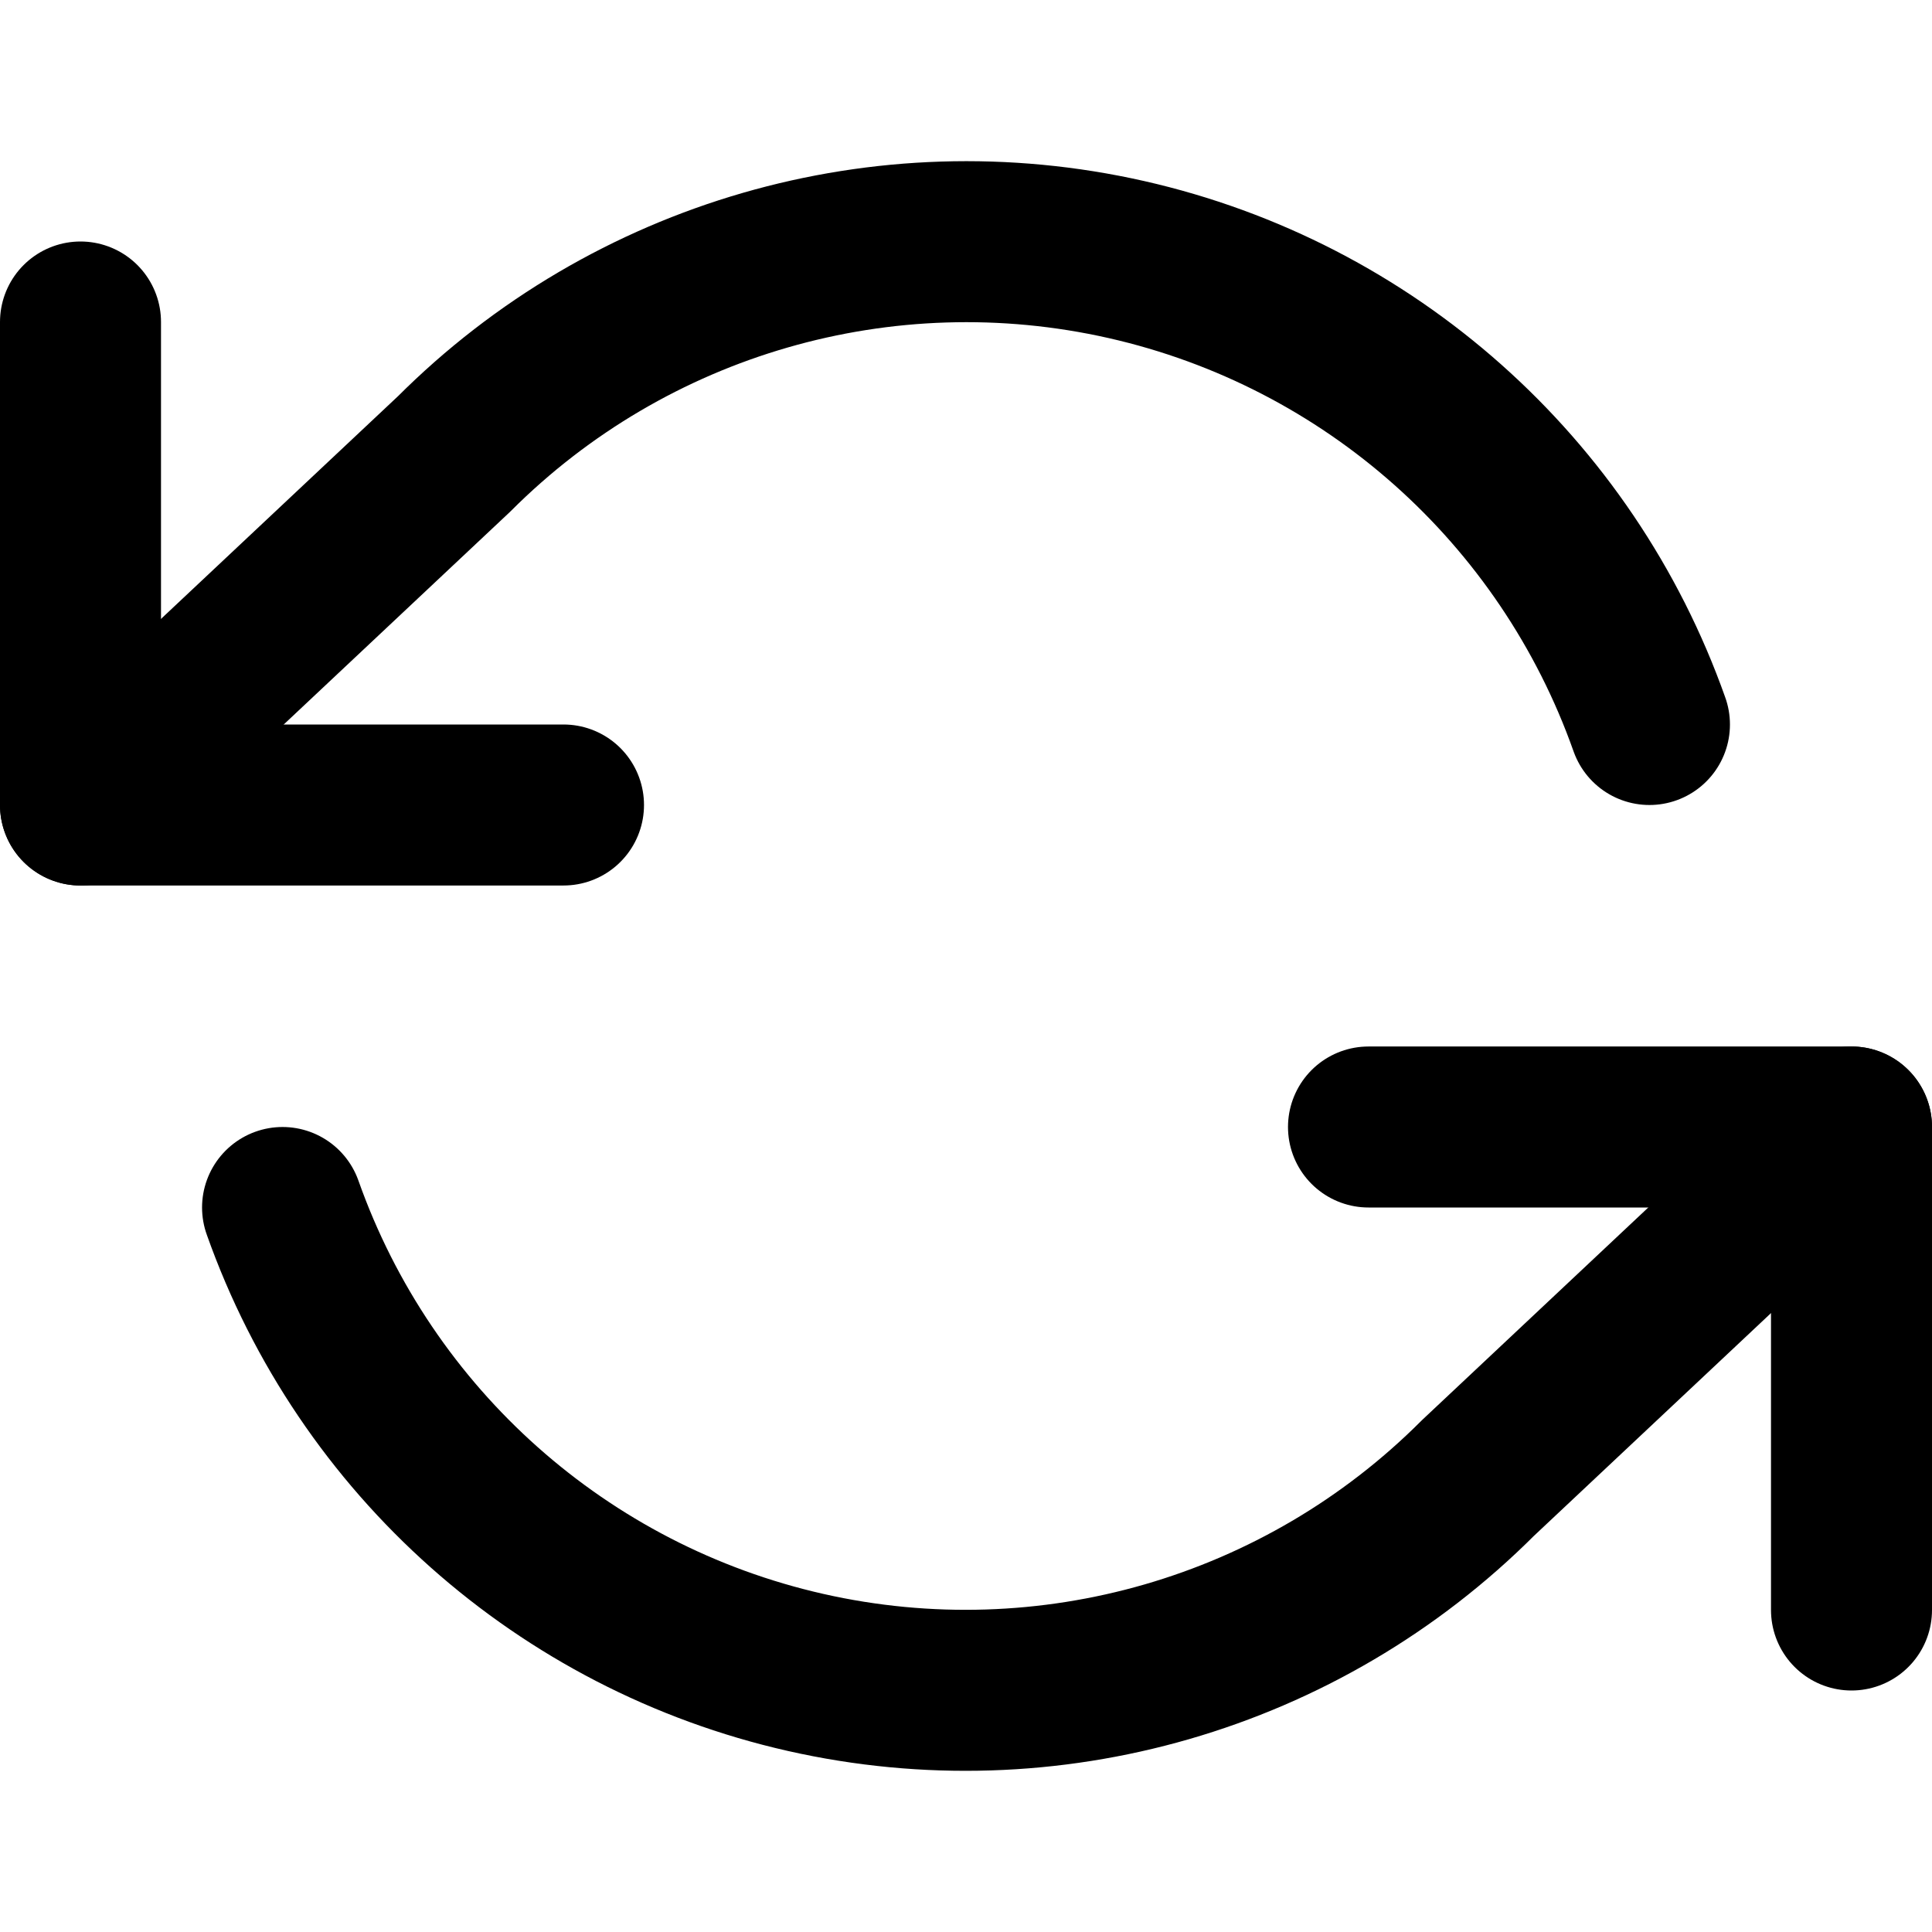
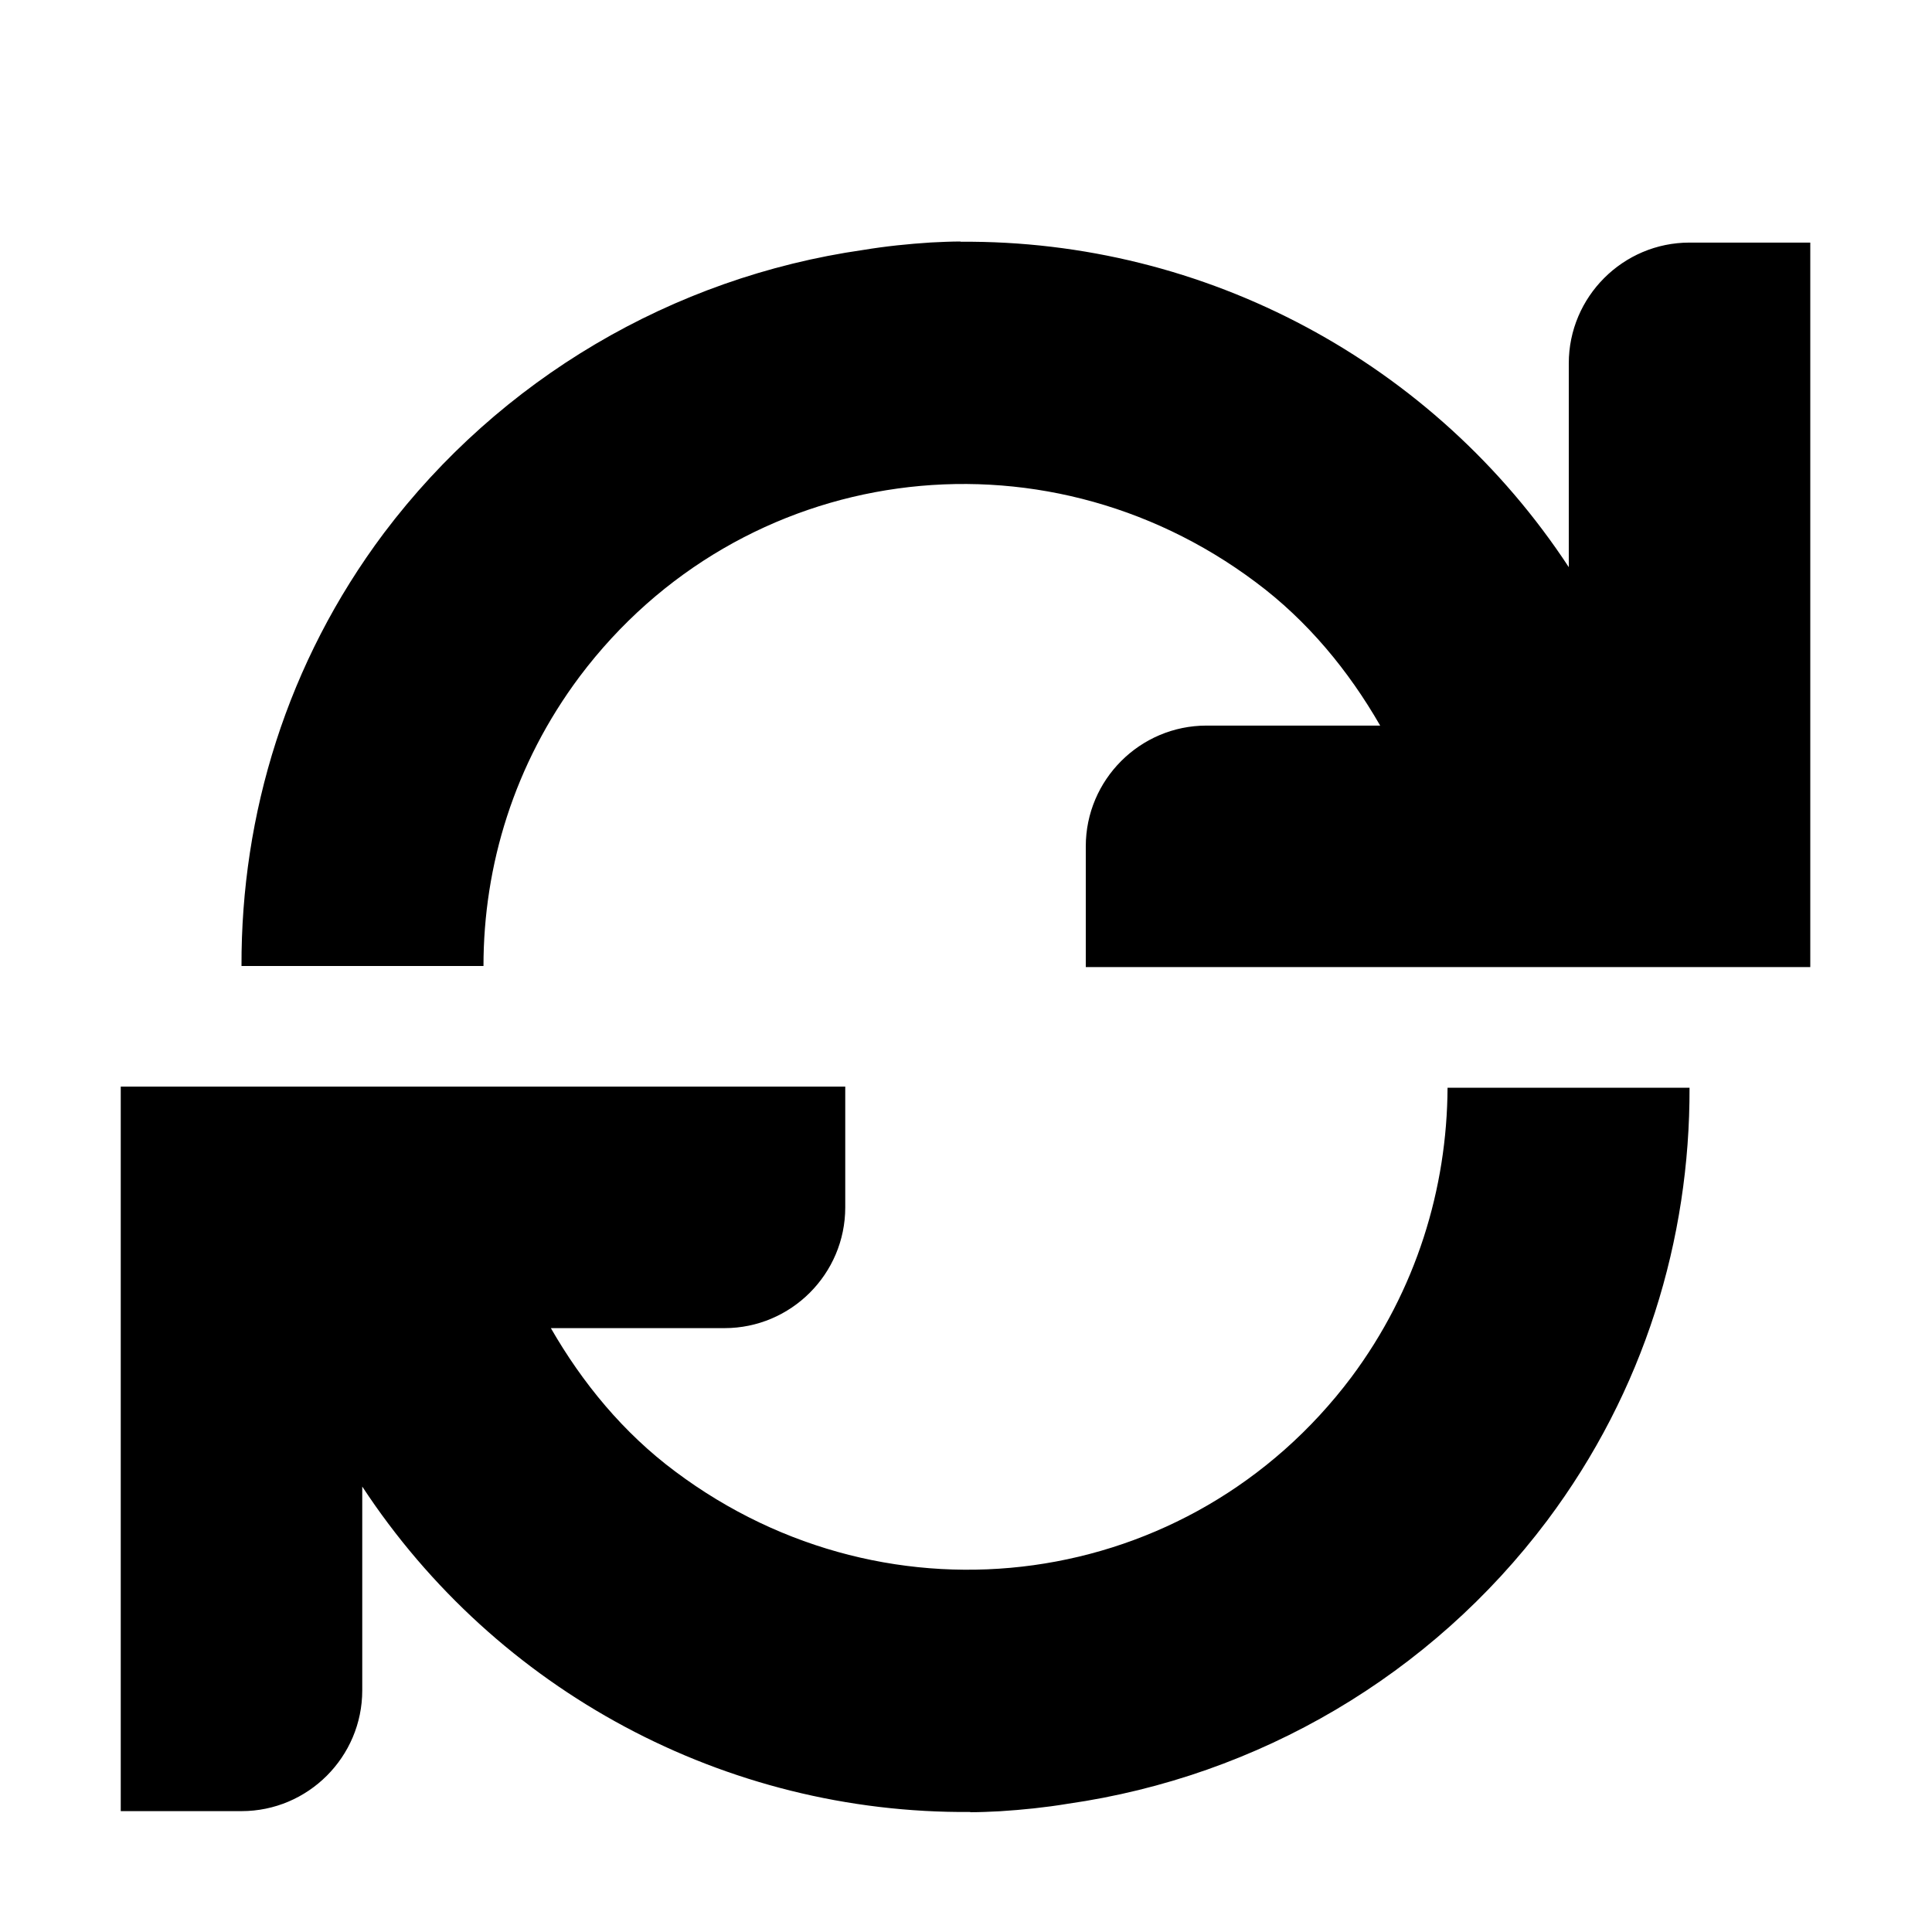
- <svg xmlns="http://www.w3.org/2000/svg" width="24" height="24" viewBox="0 0 24 24" fill="none" stroke="#000000" stroke-width="2" stroke-linecap="round" stroke-linejoin="round" class="feather feather-refresh-ccw">
-   <polyline points="1 4 1 10 7 10" />
-   <polyline points="23 20 23 14 17 14" />
-   <path d="M20.49 9A9 9 0 0 0 5.64 5.64L1 10m22 4l-4.64 4.36A9 9 0 0 1 3.51 15" />
+ <svg xmlns="http://www.w3.org/2000/svg" height="16px" viewBox="0 0 16 16" width="16px">
+   <g fill="#000000">
+     <path d="m 7.957 2 c -0.082 0 -0.164 0.004 -0.246 0.008 c -0.188 0.012 -0.375 0.031 -0.562 0.062 c -1.582 0.227 -3.008 1.07 -3.969 2.344 c -0.805 1.074 -1.184 2.332 -1.18 3.586 h 2.004 c 0 -0.832 0.254 -1.672 0.797 -2.398 c 1.336 -1.777 3.82 -2.113 5.598 -0.781 c 0.43 0.32 0.77 0.734 1.031 1.188 h -1.438 c -0.551 0 -1 0.449 -1 1 v 1 h 6 v -6 h -1 c -0.551 0 -1 0.449 -1 1 v 1.688 c -1.113 -1.695 -3.008 -2.711 -5.039 -2.695 z m 0 0" />
+     <path d="m 8.035 15.008 c 0.082 0 0.164 -0.004 0.246 -0.008 c 0.188 -0.012 0.375 -0.031 0.562 -0.062 c 1.582 -0.227 3.008 -1.066 3.969 -2.344 c 0.805 -1.074 1.184 -2.332 1.18 -3.586 h -2.004 c -0.004 0.832 -0.258 1.676 -0.797 2.398 c -1.336 1.777 -3.82 2.113 -5.598 0.781 c -0.43 -0.32 -0.77 -0.734 -1.031 -1.188 h 1.438 c 0.551 0 1 -0.449 1 -1 v -1 h -6 v 6 h 1 c 0.551 0 1 -0.449 1 -1 v -1.688 c 1.113 1.695 3.008 2.711 5.035 2.695 z m 0 0" />
+   </g>
</svg>
